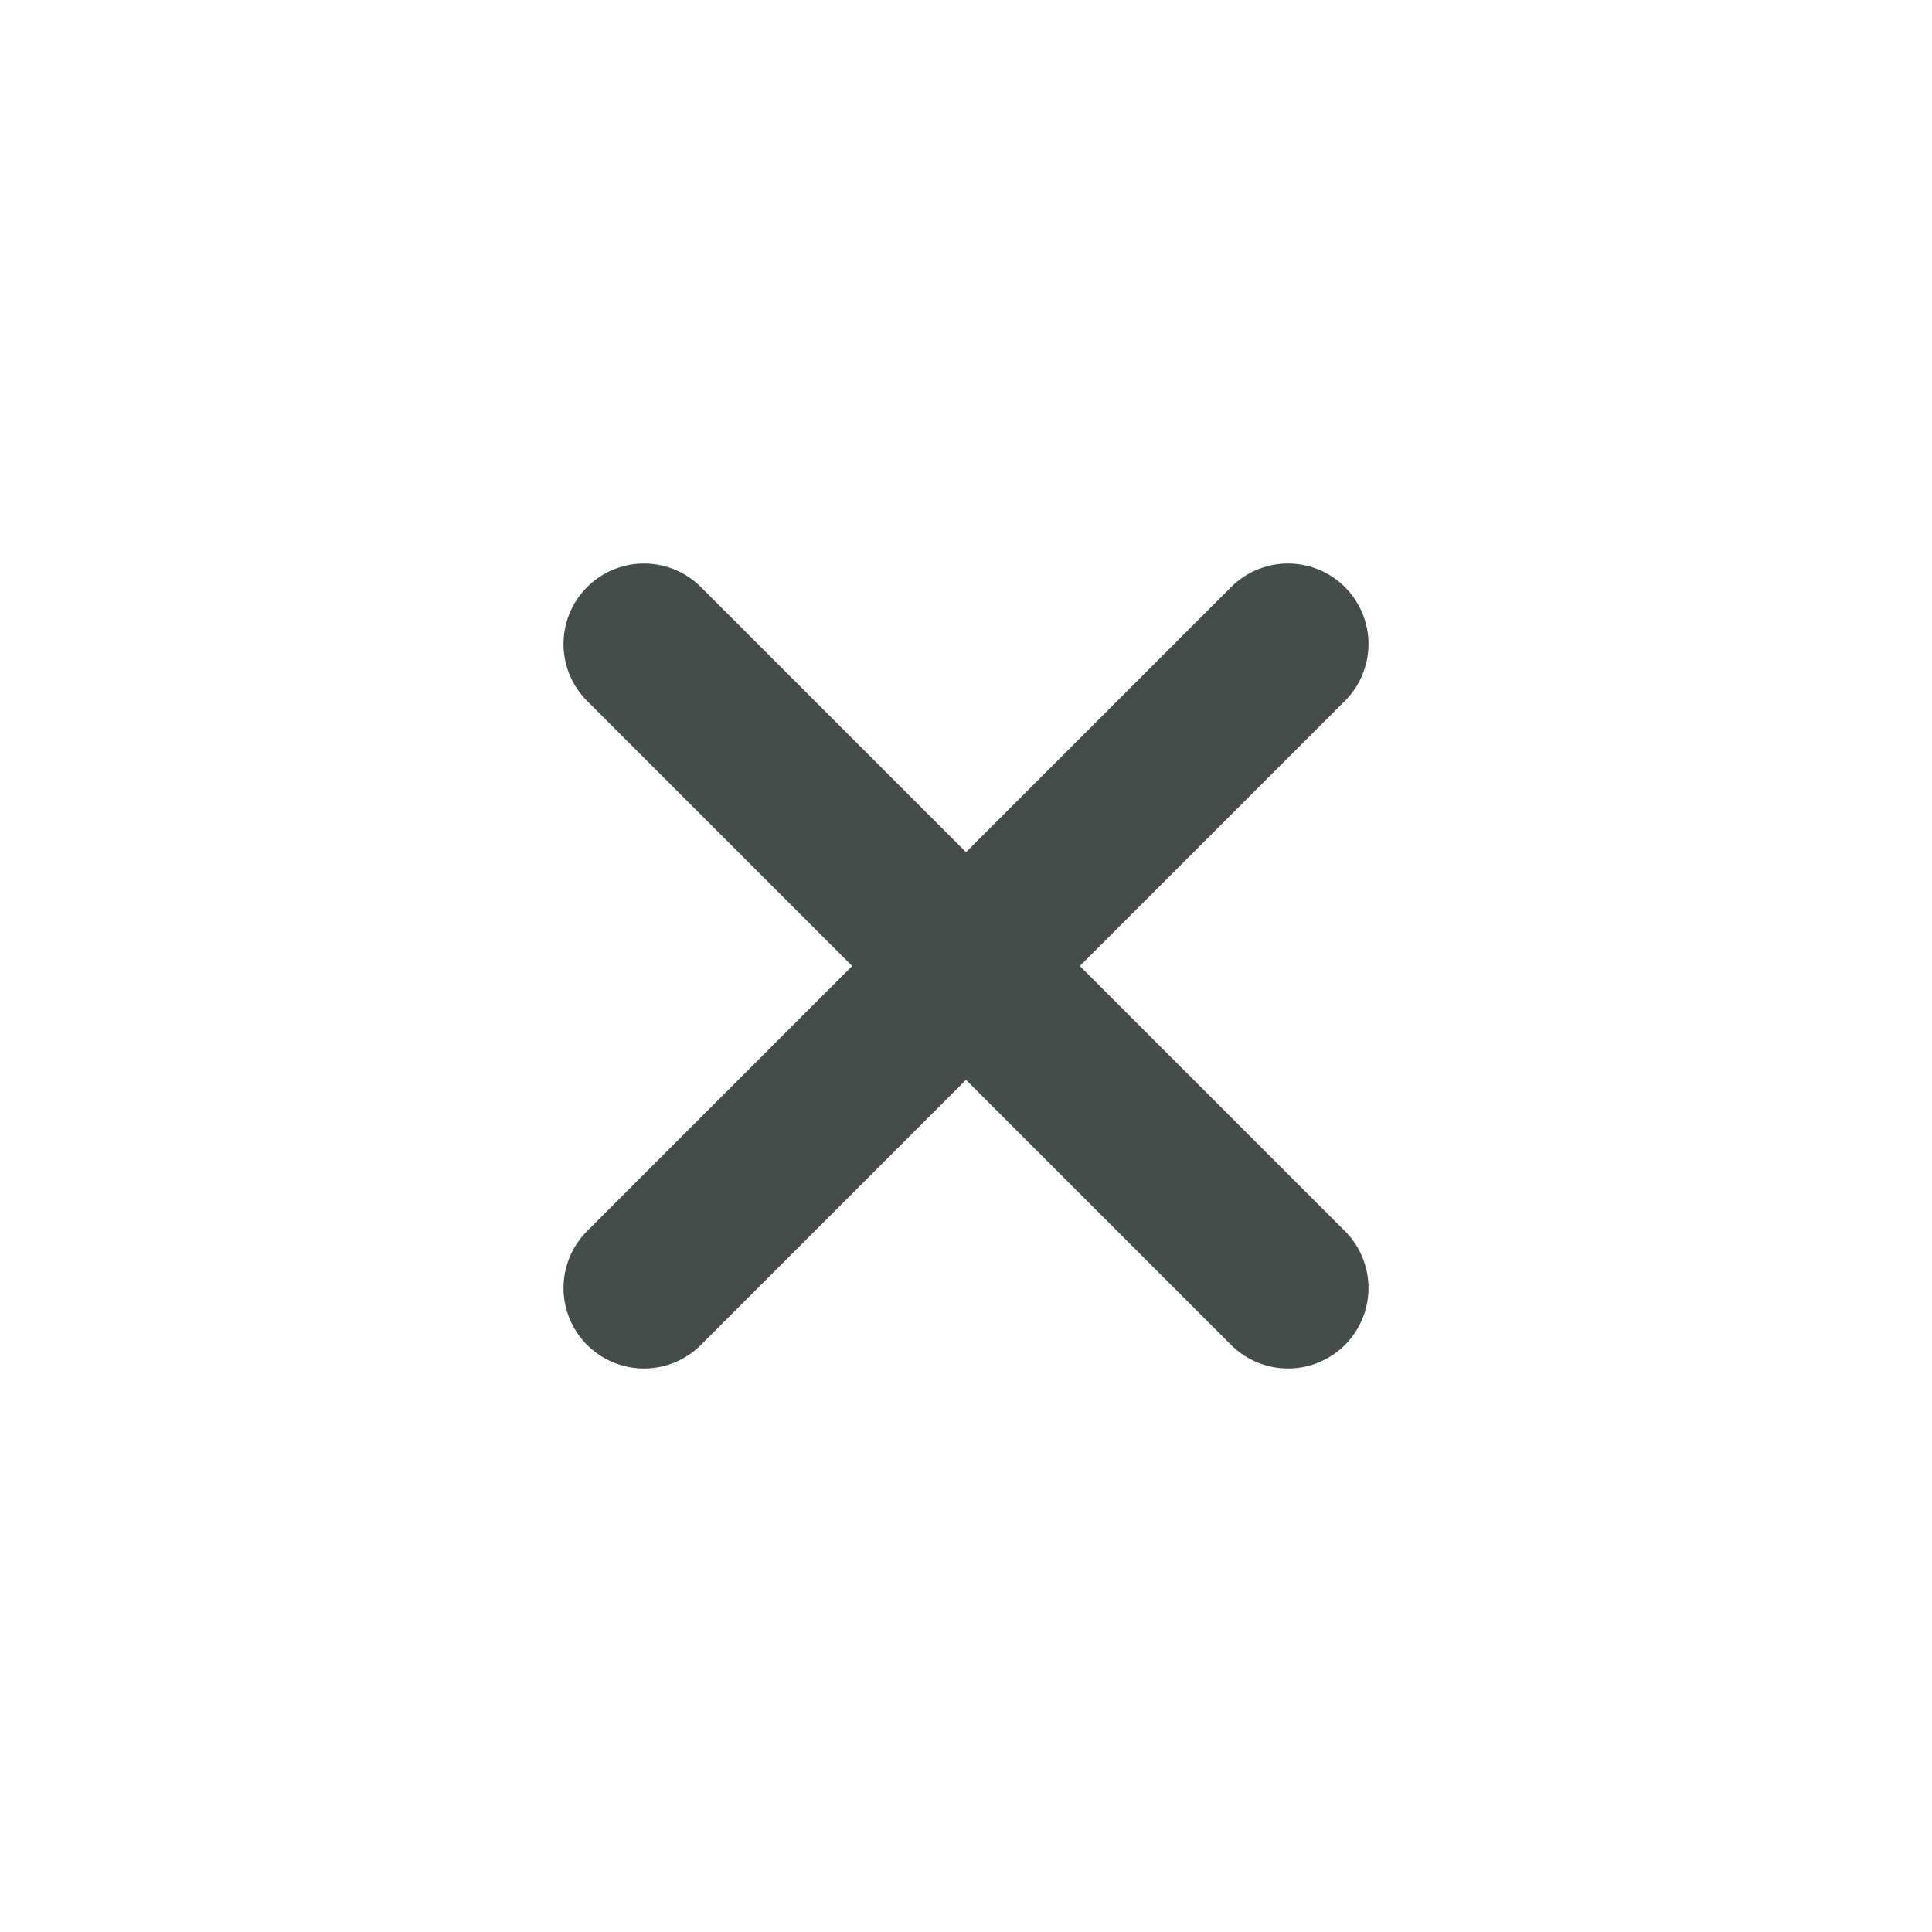
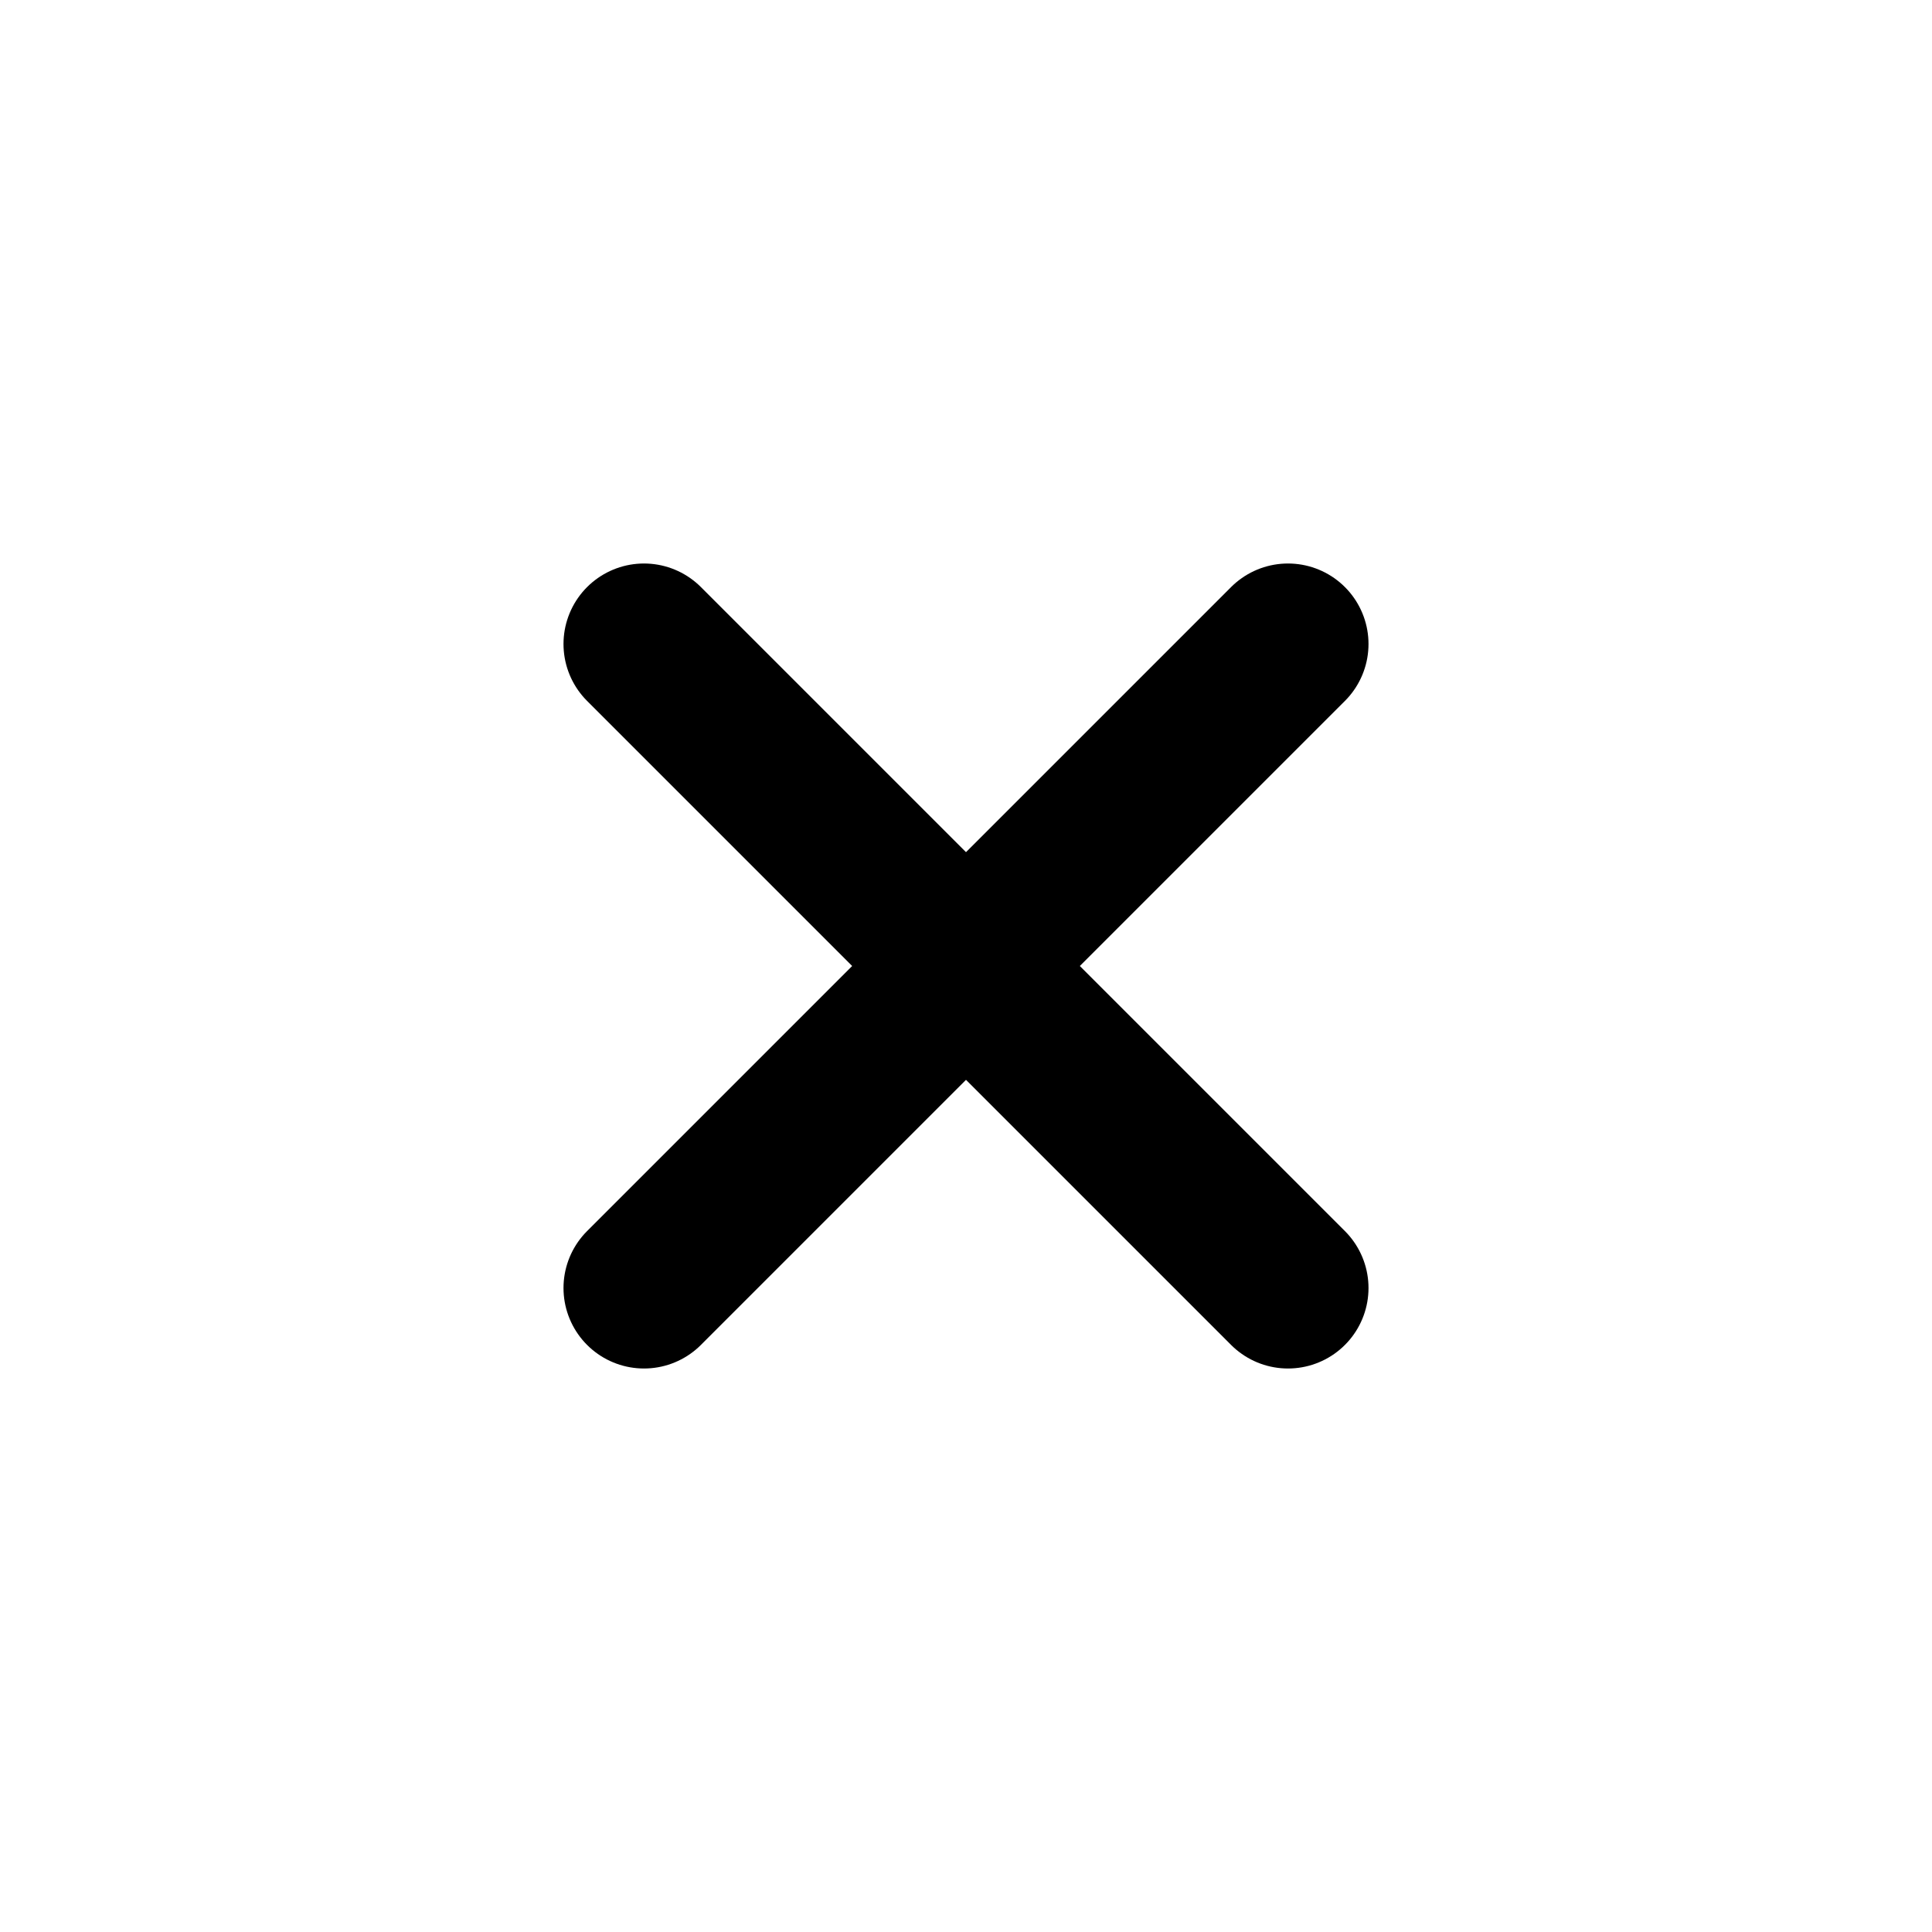
- <svg xmlns="http://www.w3.org/2000/svg" width="24" height="24" viewBox="0 0 24 24" fill="none">
-   <path d="M16 16L12 12M12 12L8 8M12 12L16 8M12 12L8 16" stroke="#444D4A" stroke-width="2" stroke-linecap="round" stroke-linejoin="round" />
+ <svg xmlns="http://www.w3.org/2000/svg" viewBox="0 0 24 24" fill="none">
+   <path d="M16 16L12 12M12 12L8 8M12 12L16 8M12 12L8 16" stroke="currentColor" stroke-width="2" stroke-linecap="round" stroke-linejoin="round" />
</svg>
